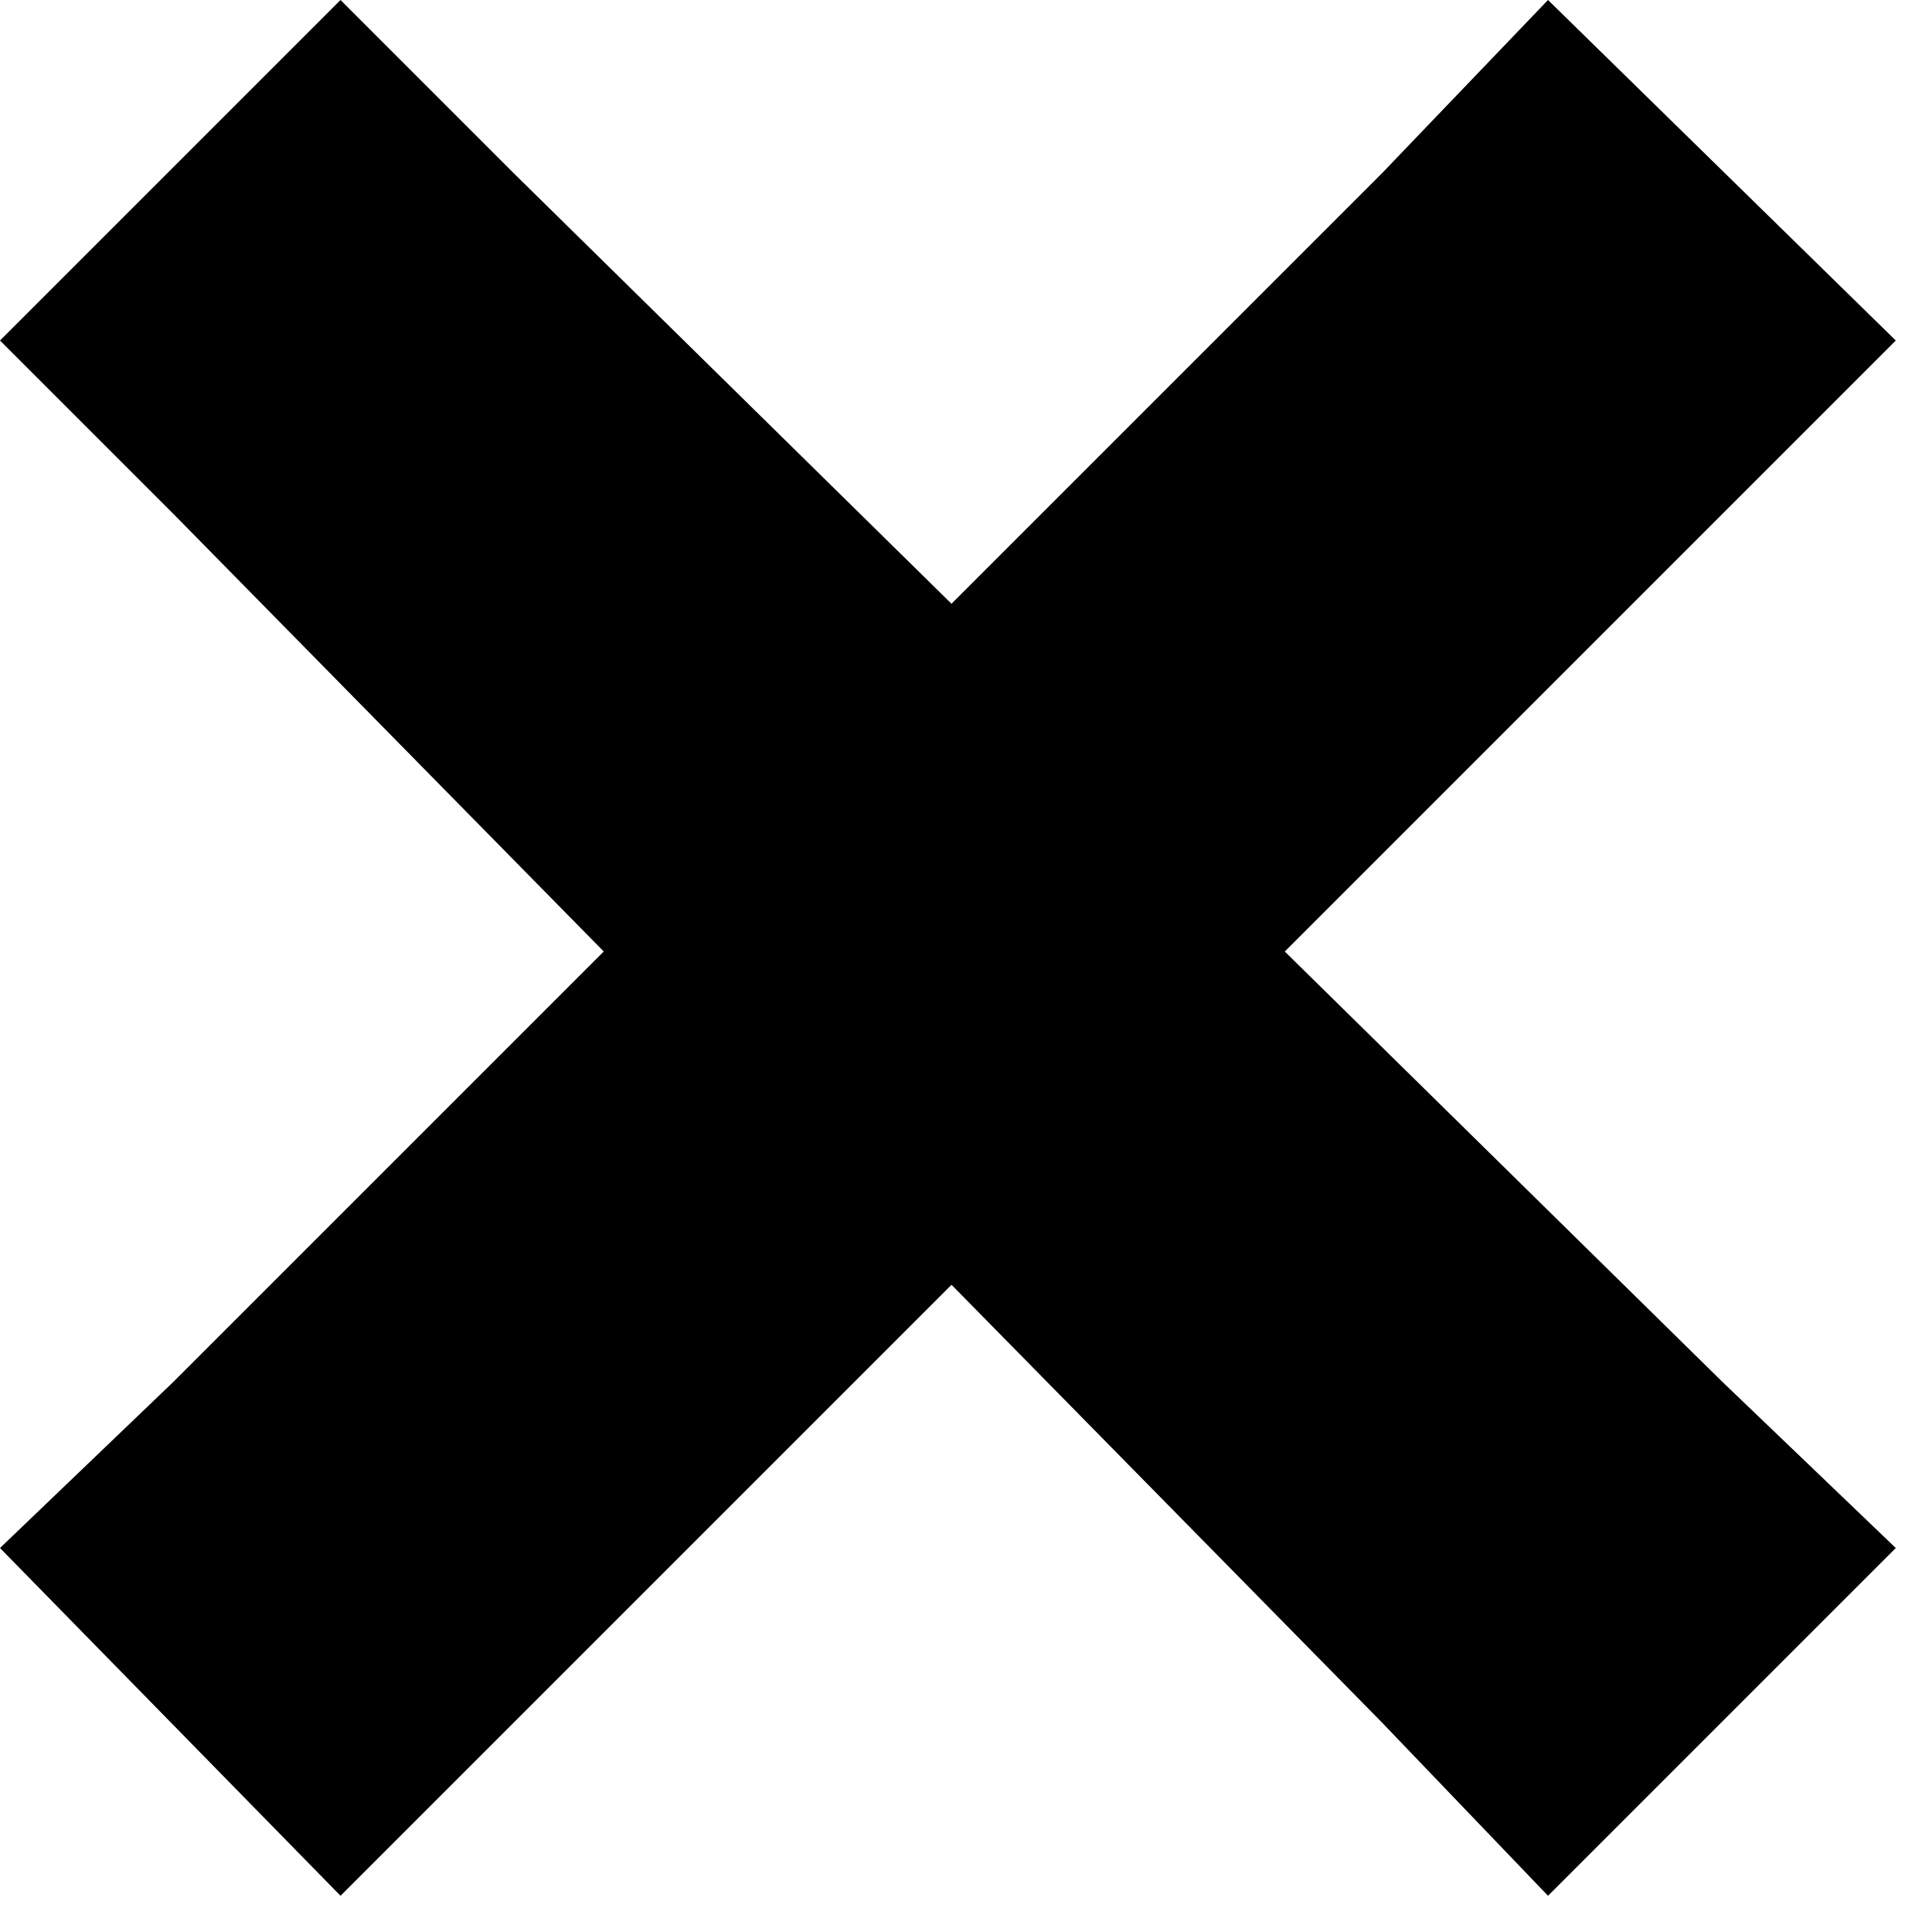
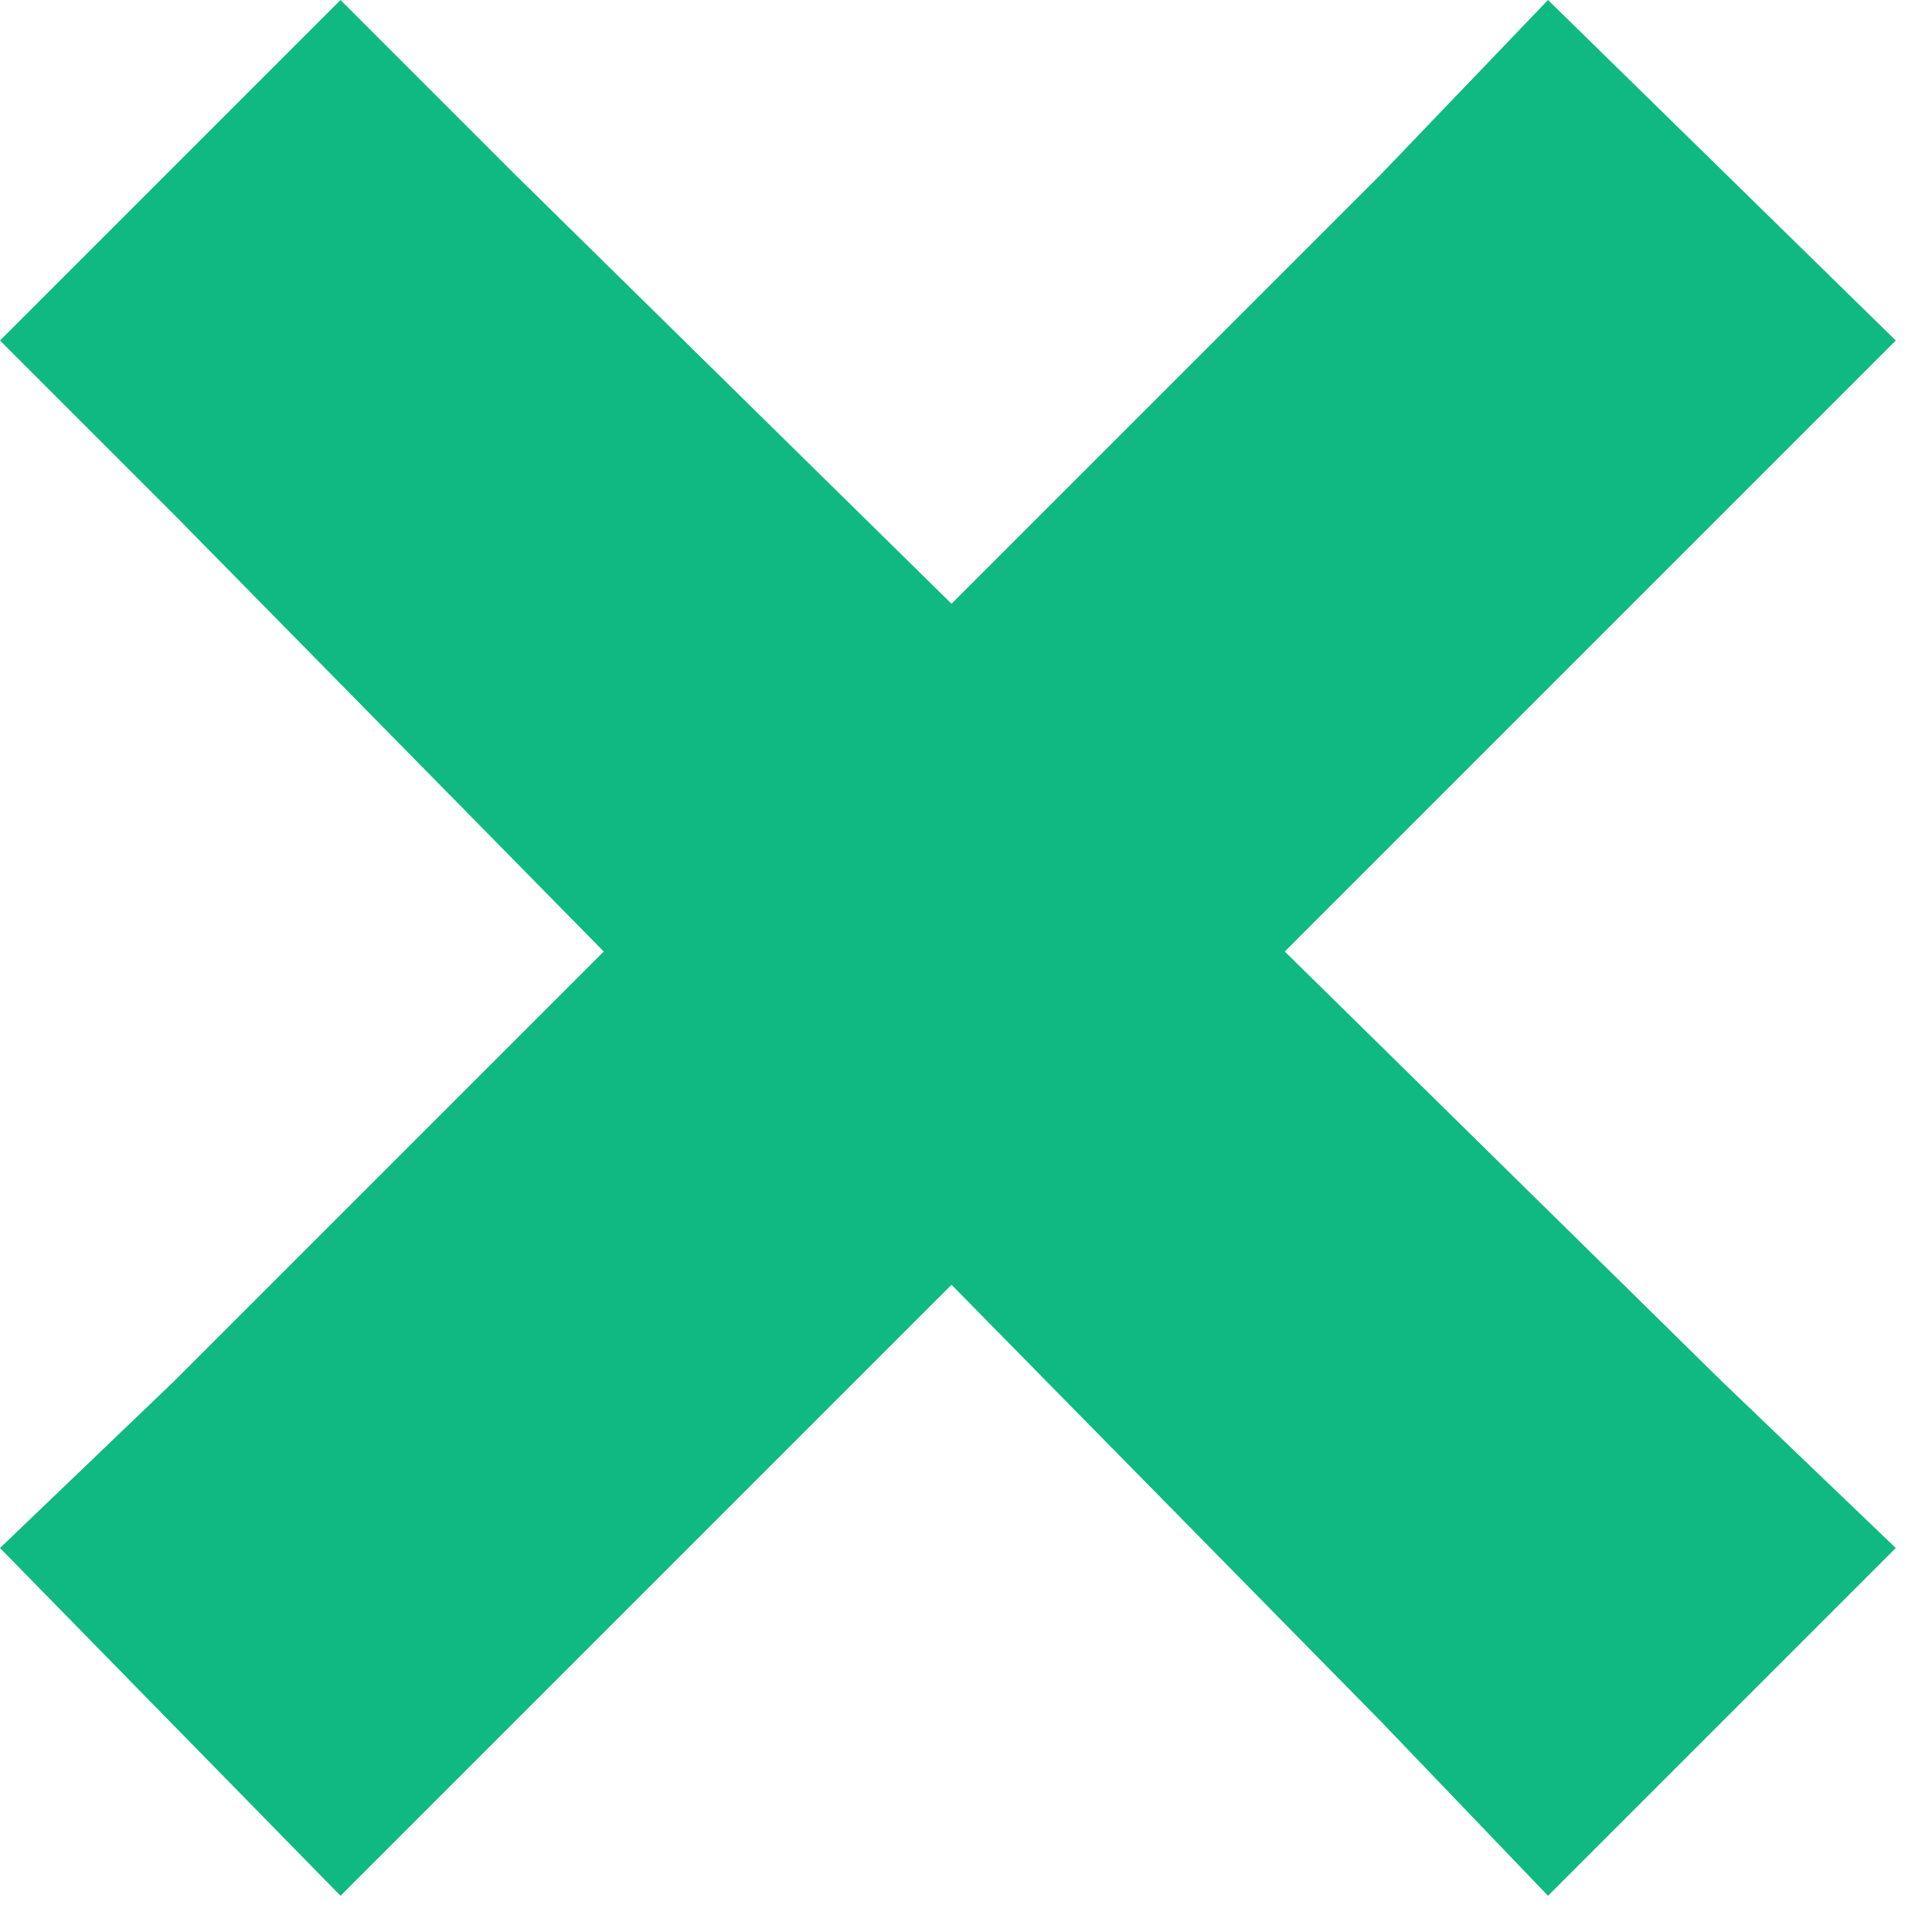
- <svg xmlns="http://www.w3.org/2000/svg" width="8px" height="8px" viewBox="0 0 8 8">
-   <path d="M1.41 0l-1.41 1.41.72.72 1.78 1.81-1.78 1.78-.72.69 1.41 1.44.72-.72 1.81-1.81 1.78 1.81.69.72 1.44-1.44-.72-.69-1.81-1.78 1.81-1.81.72-.72-1.44-1.41-.69.72-1.78 1.78-1.81-1.78-.72-.72z" />
+ <svg xmlns="http://www.w3.org/2000/svg" width="80px" height="80px" viewBox="0 0 8 8">
+   <path fill="#10b981" d="M1.41 0l-1.41 1.41.72.72 1.78 1.81-1.78 1.78-.72.69 1.41 1.44.72-.72 1.81-1.81 1.78 1.81.69.72 1.44-1.44-.72-.69-1.81-1.78 1.81-1.81.72-.72-1.44-1.41-.69.72-1.78 1.78-1.81-1.78-.72-.72z" />
</svg>
